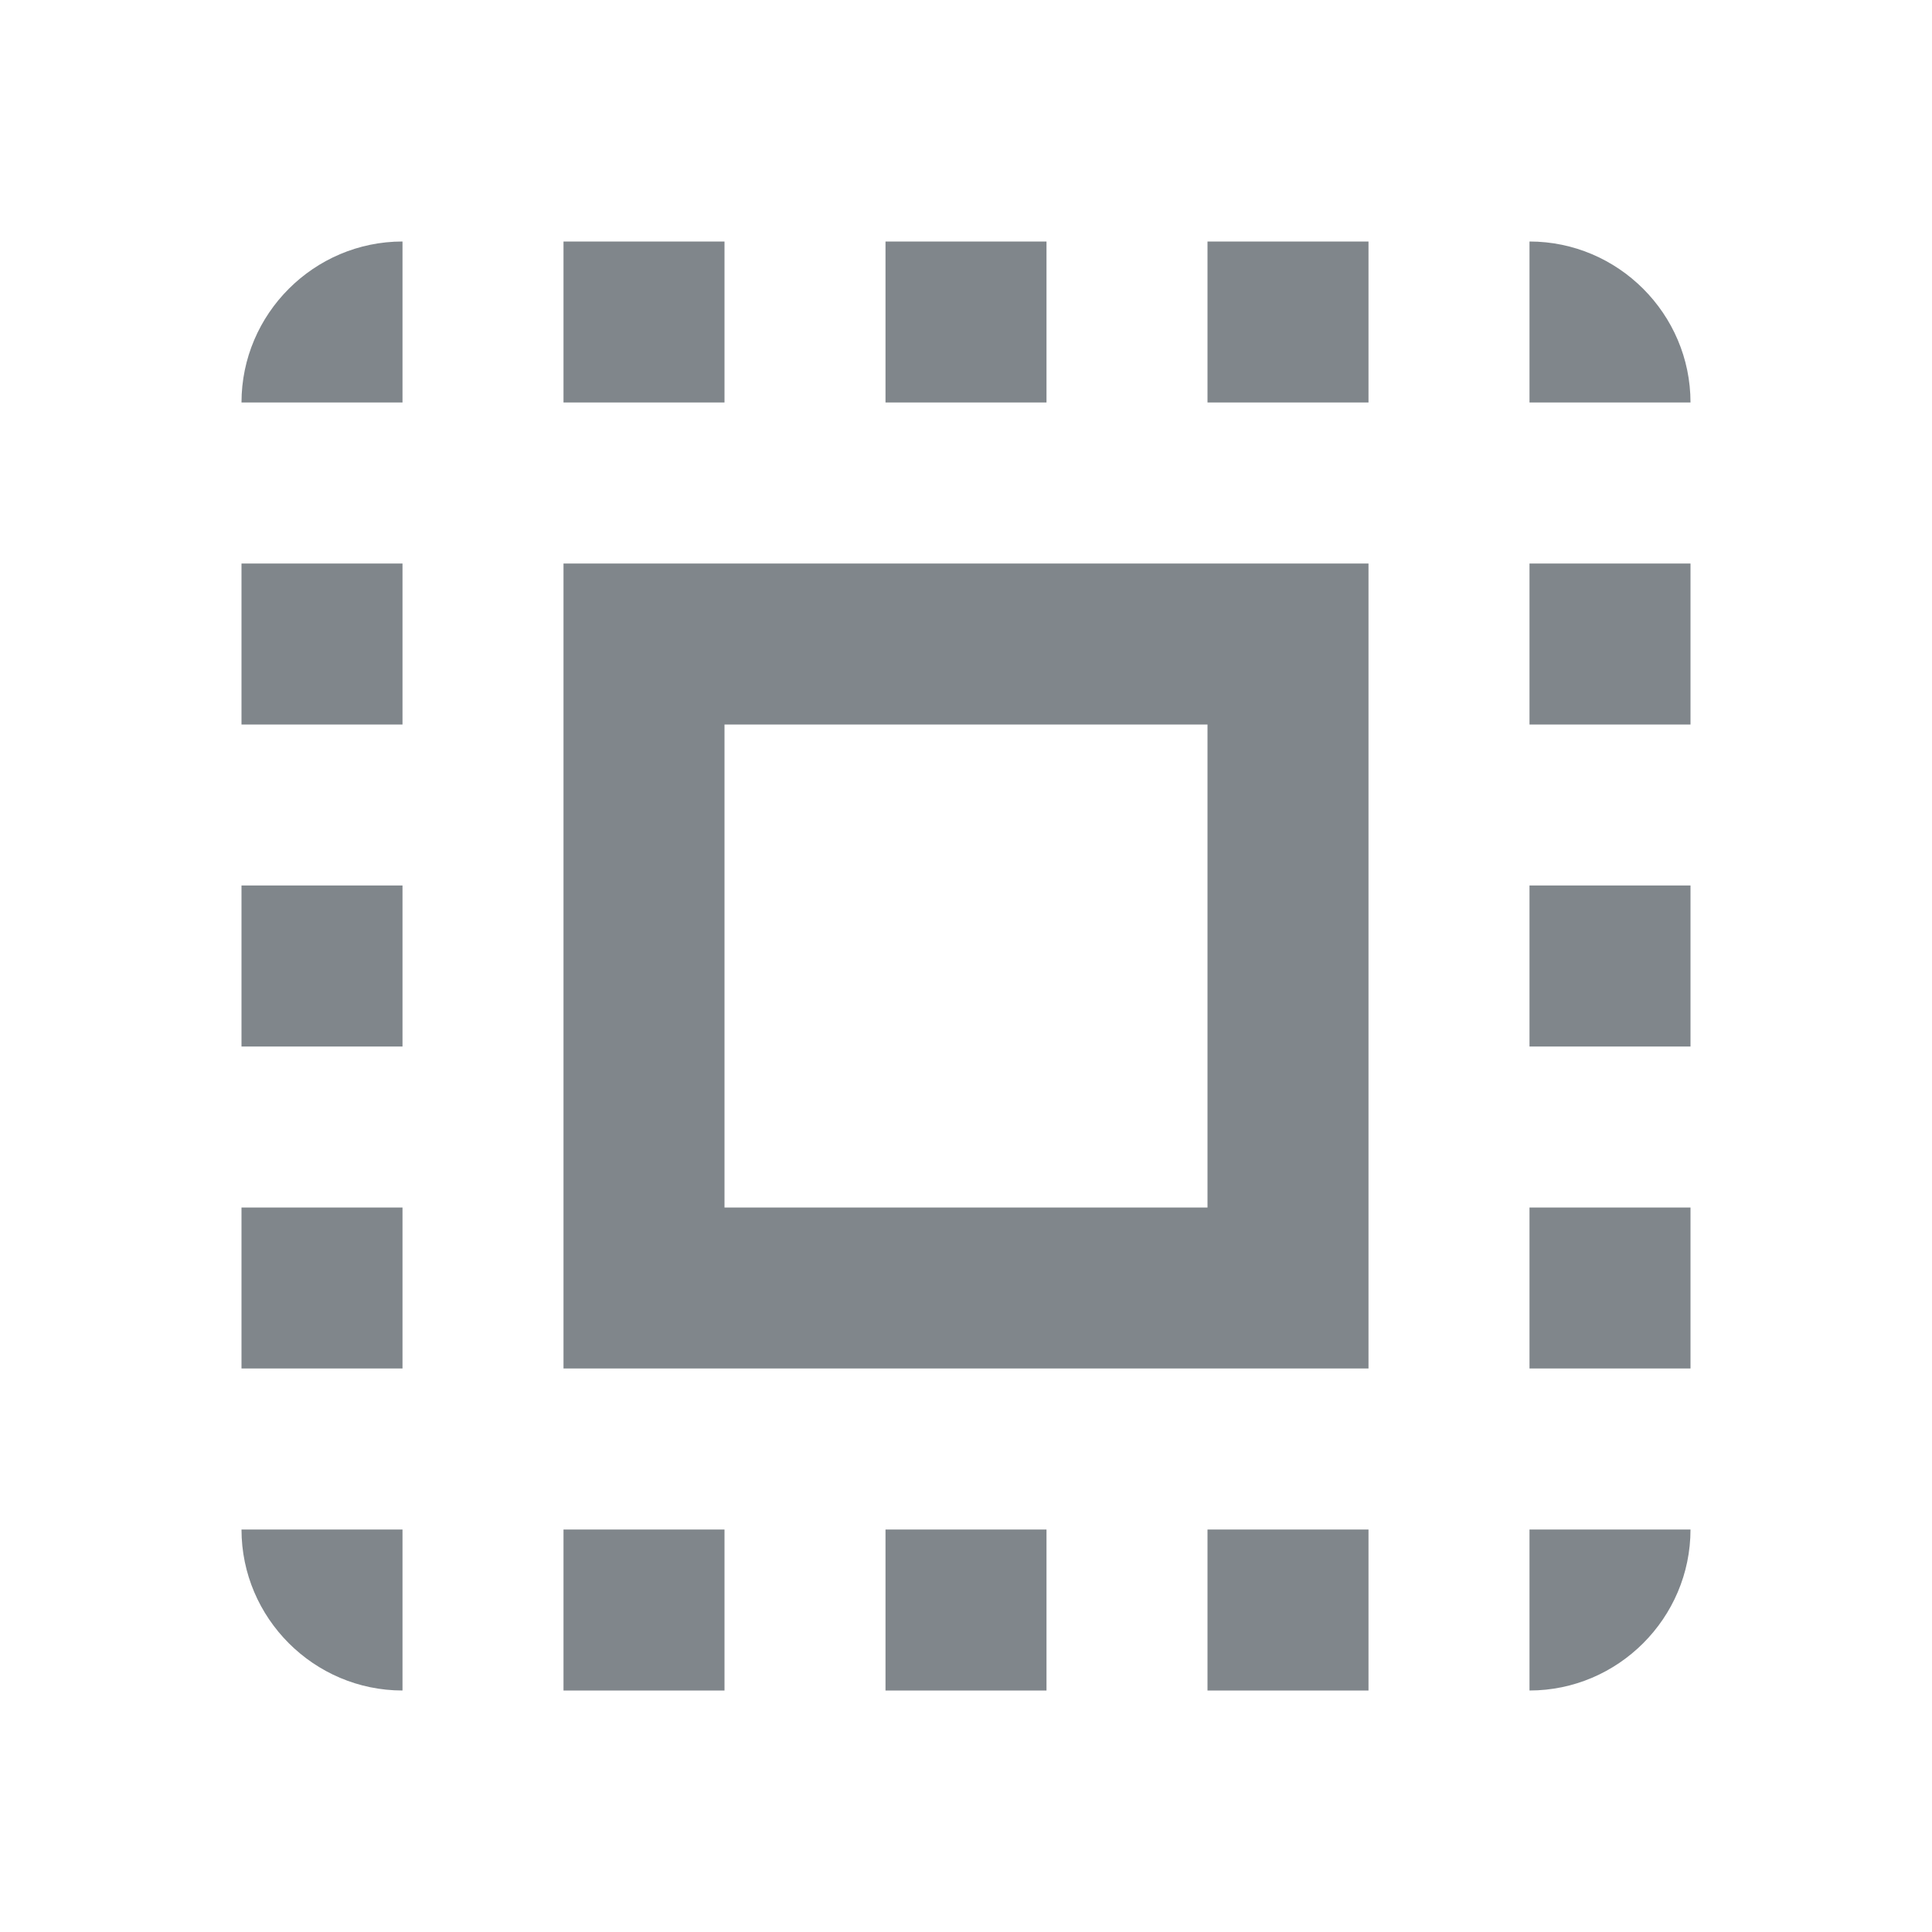
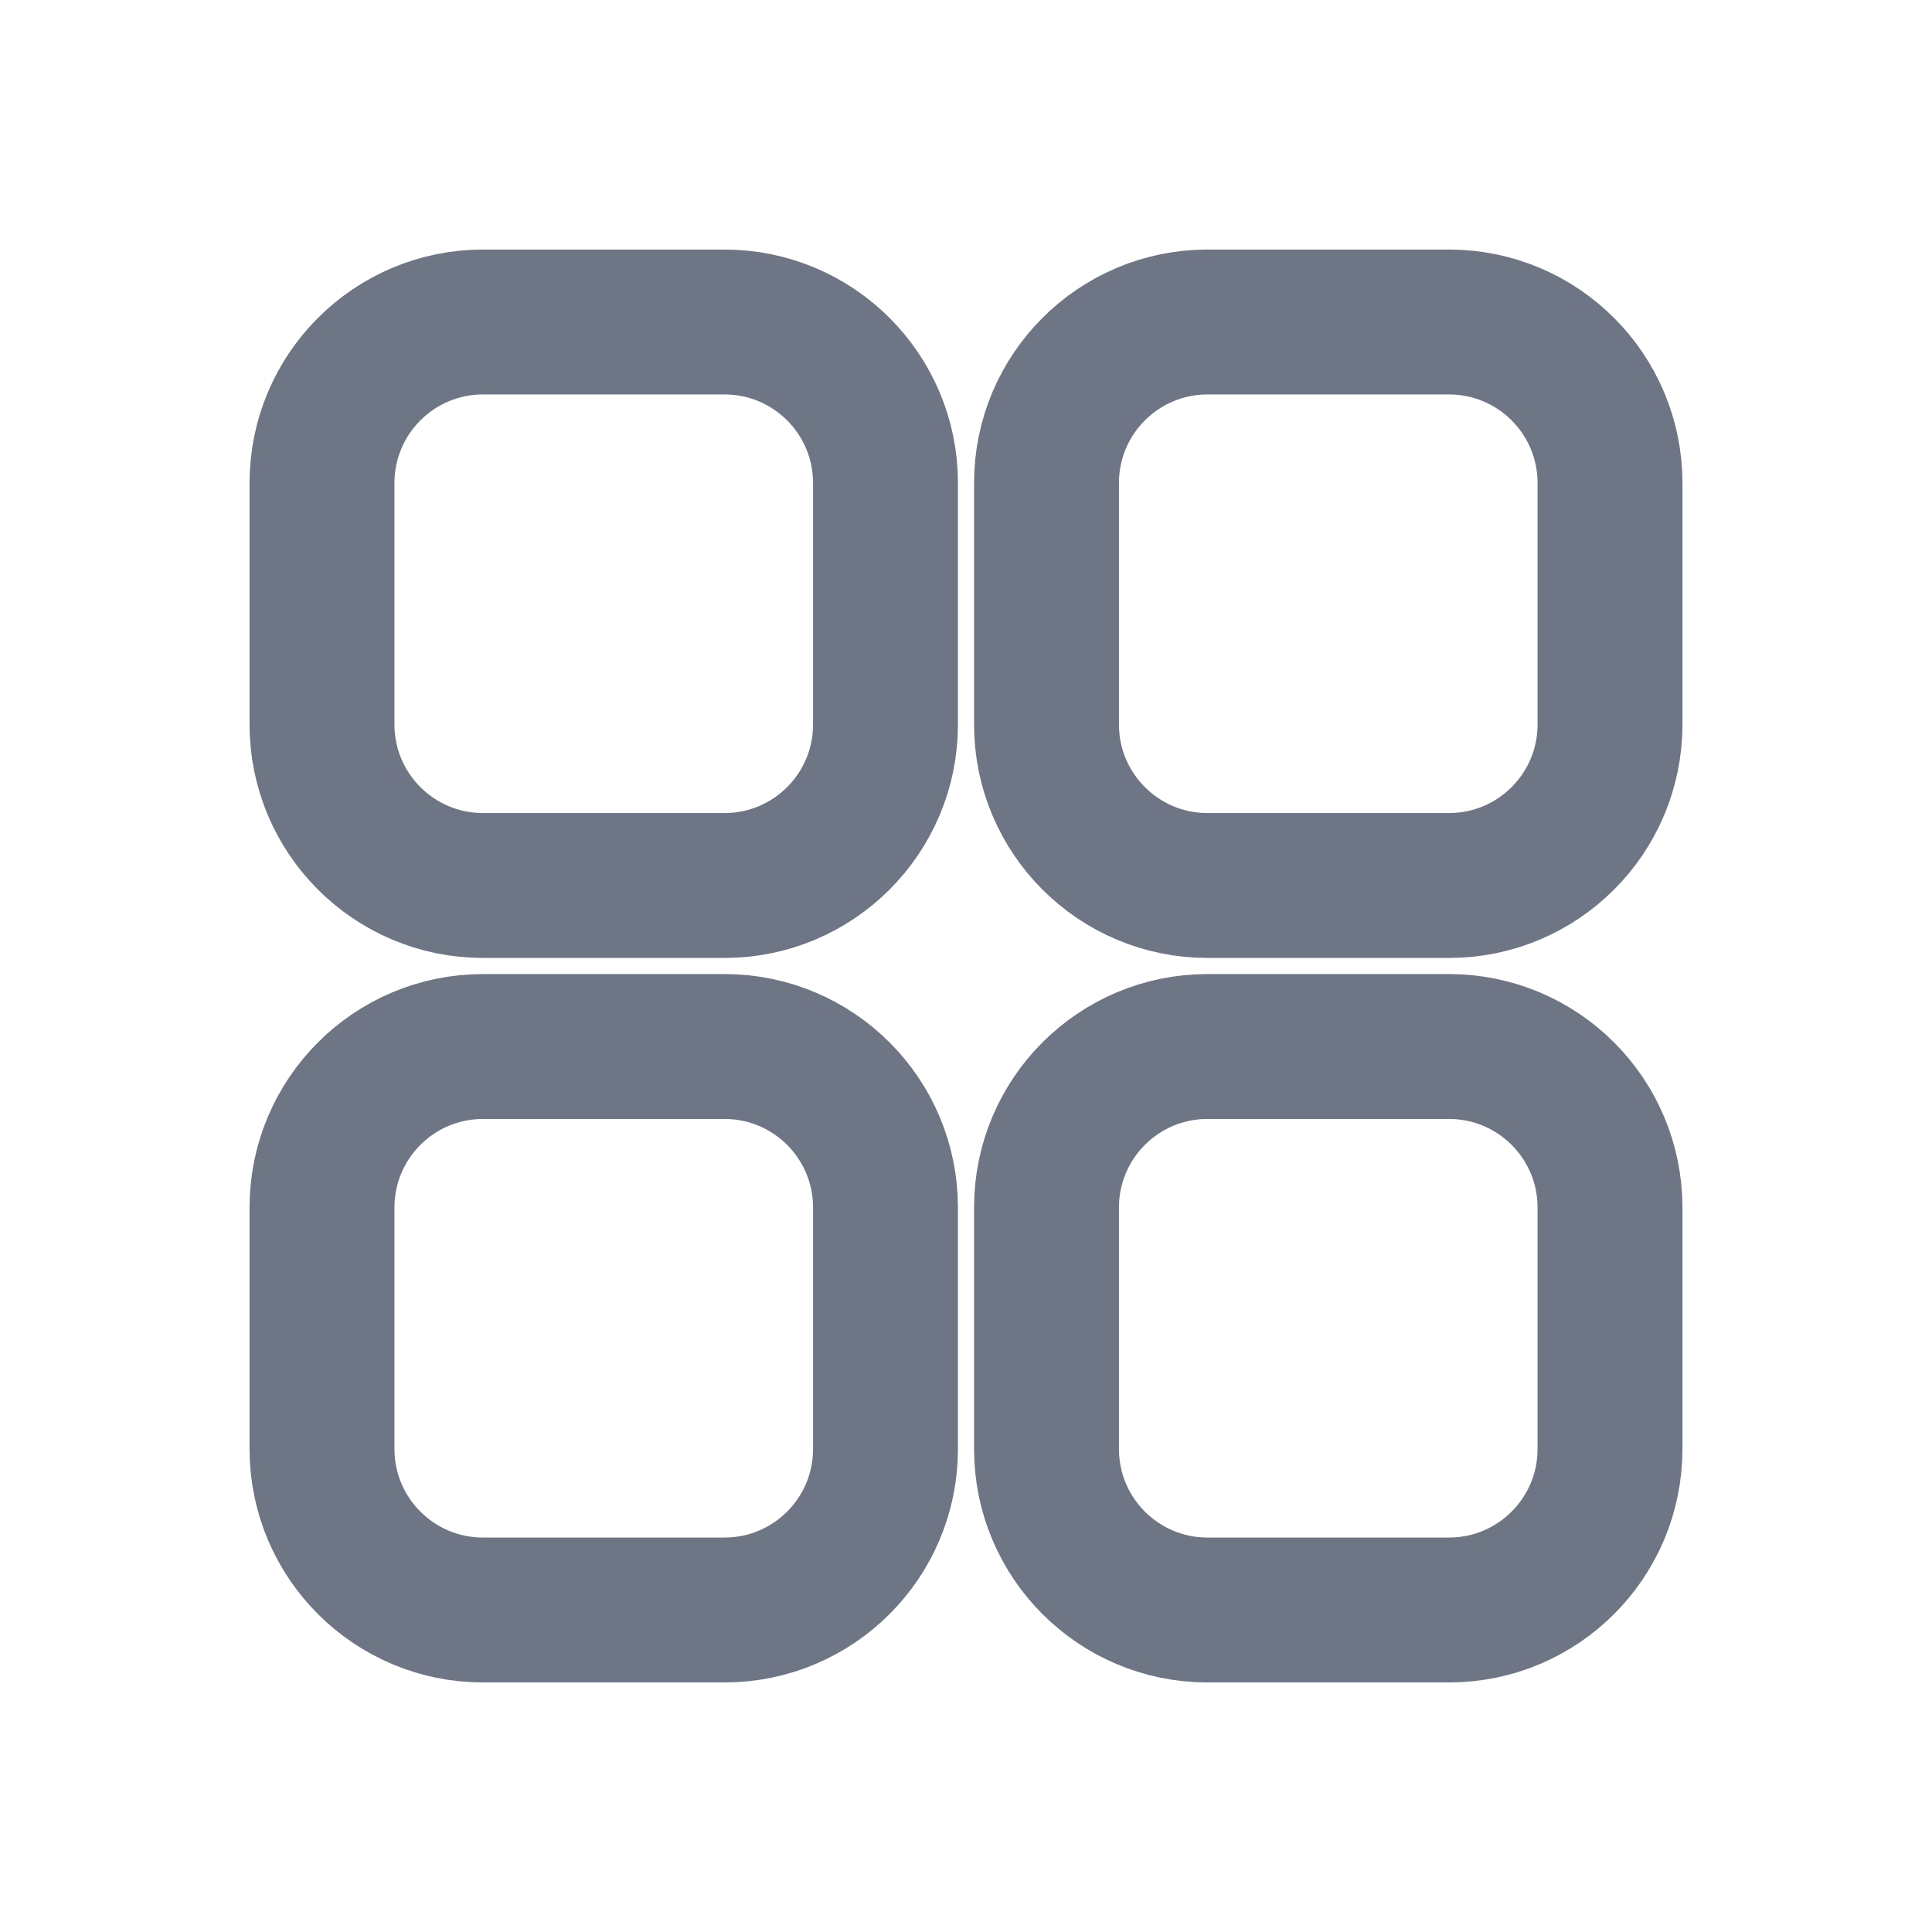
<svg xmlns="http://www.w3.org/2000/svg" viewBox="0 0 24 24" width="24" height="24">
-   <path fill="#80868B" d="M3 5h2V3c-1.1 0-2 .9-2 2zm0 8h2v-2H3v2zm4 8h2v-2H7v2zM3 9h2V7H3v2zm10-6h-2v2h2V3zm6 0v2h2c0-1.1-.9-2-2-2zM5 21v-2H3c0 1.1.9 2 2 2zm-2-4h2v-2H3v2zM9 3H7v2h2V3zm2 18h2v-2h-2v2zm8-8h2v-2h-2v2zm0 8c1.1 0 2-.9 2-2h-2v2zm0-12h2V7h-2v2zm0 8h2v-2h-2v2zm-4 4h2v-2h-2v2zm0-16h2V3h-2v2zM7 17h10V7H7v10zm2-8h6v6H9V9z" />
+   <g fill="none" stroke="#6E7686" stroke-width="1.8" stroke-linecap="round" stroke-linejoin="round">
+     <rect x="4" y="4" width="7" height="7" rx="2" />
+     <rect x="13" y="4" width="7" height="7" rx="2" />
+     <rect x="4" y="13" width="7" height="7" rx="2" />
+     <rect x="13" y="13" width="7" height="7" rx="2" />
+   </g>
</svg>
